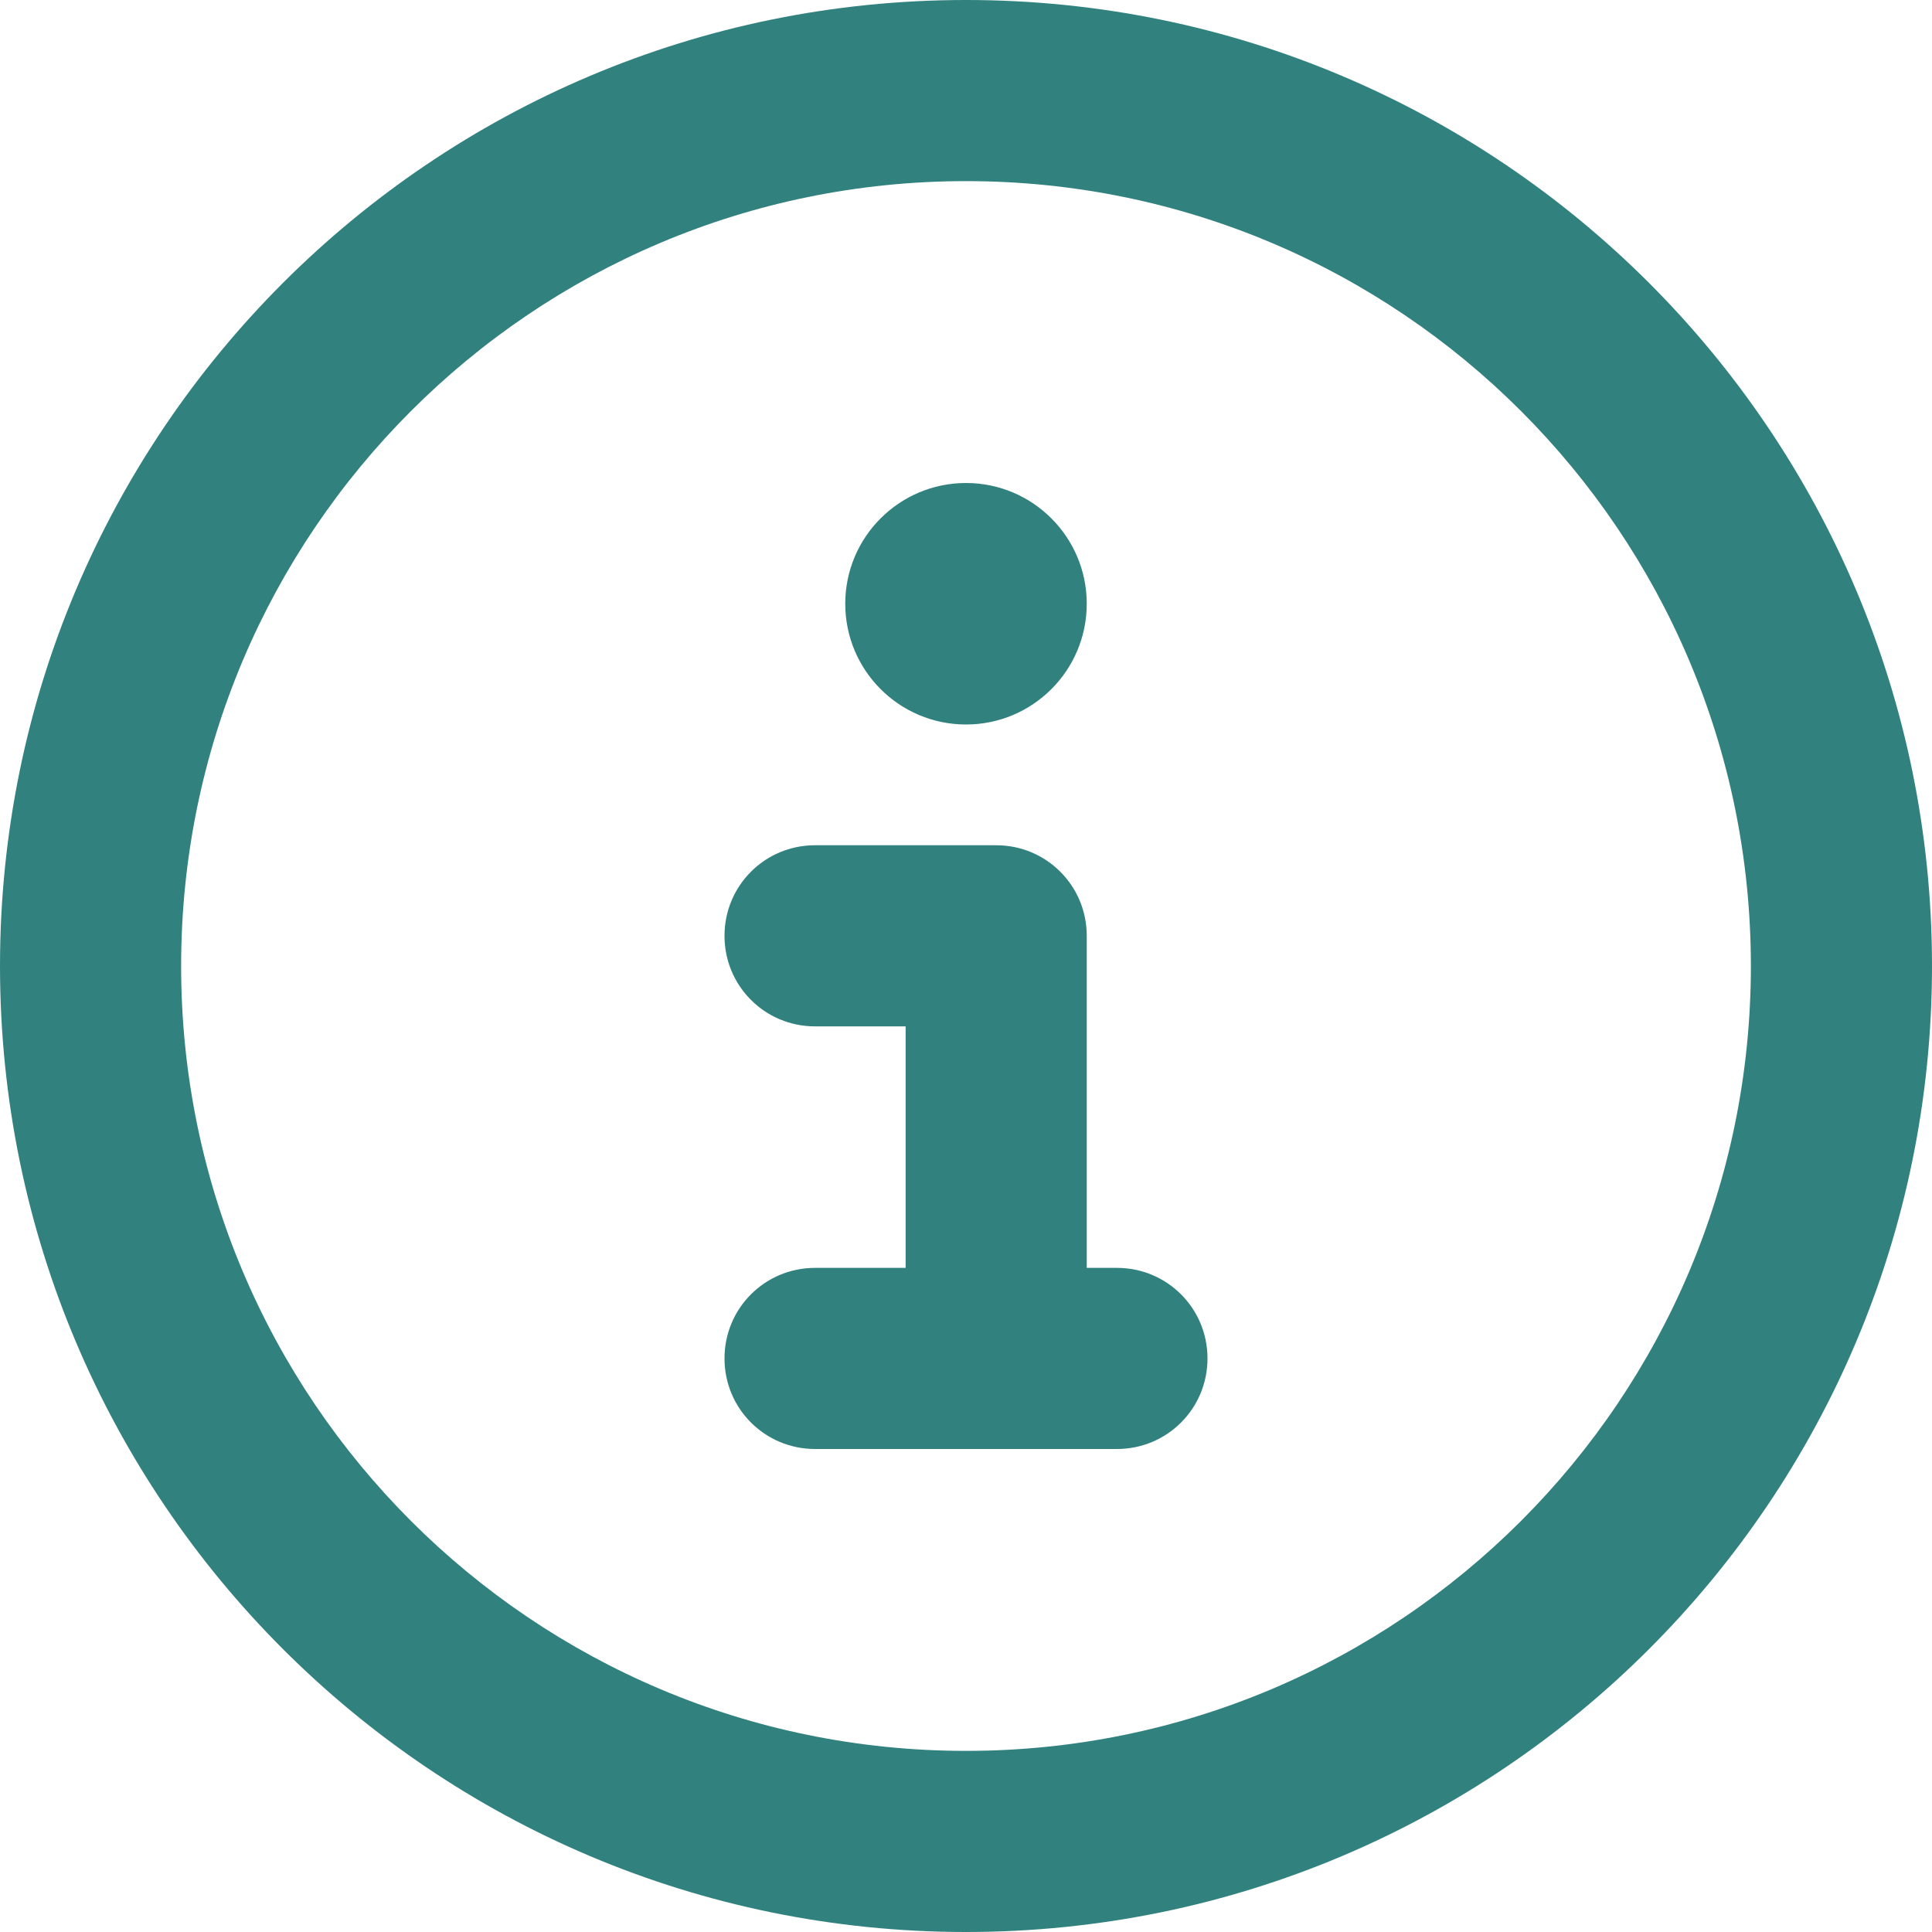
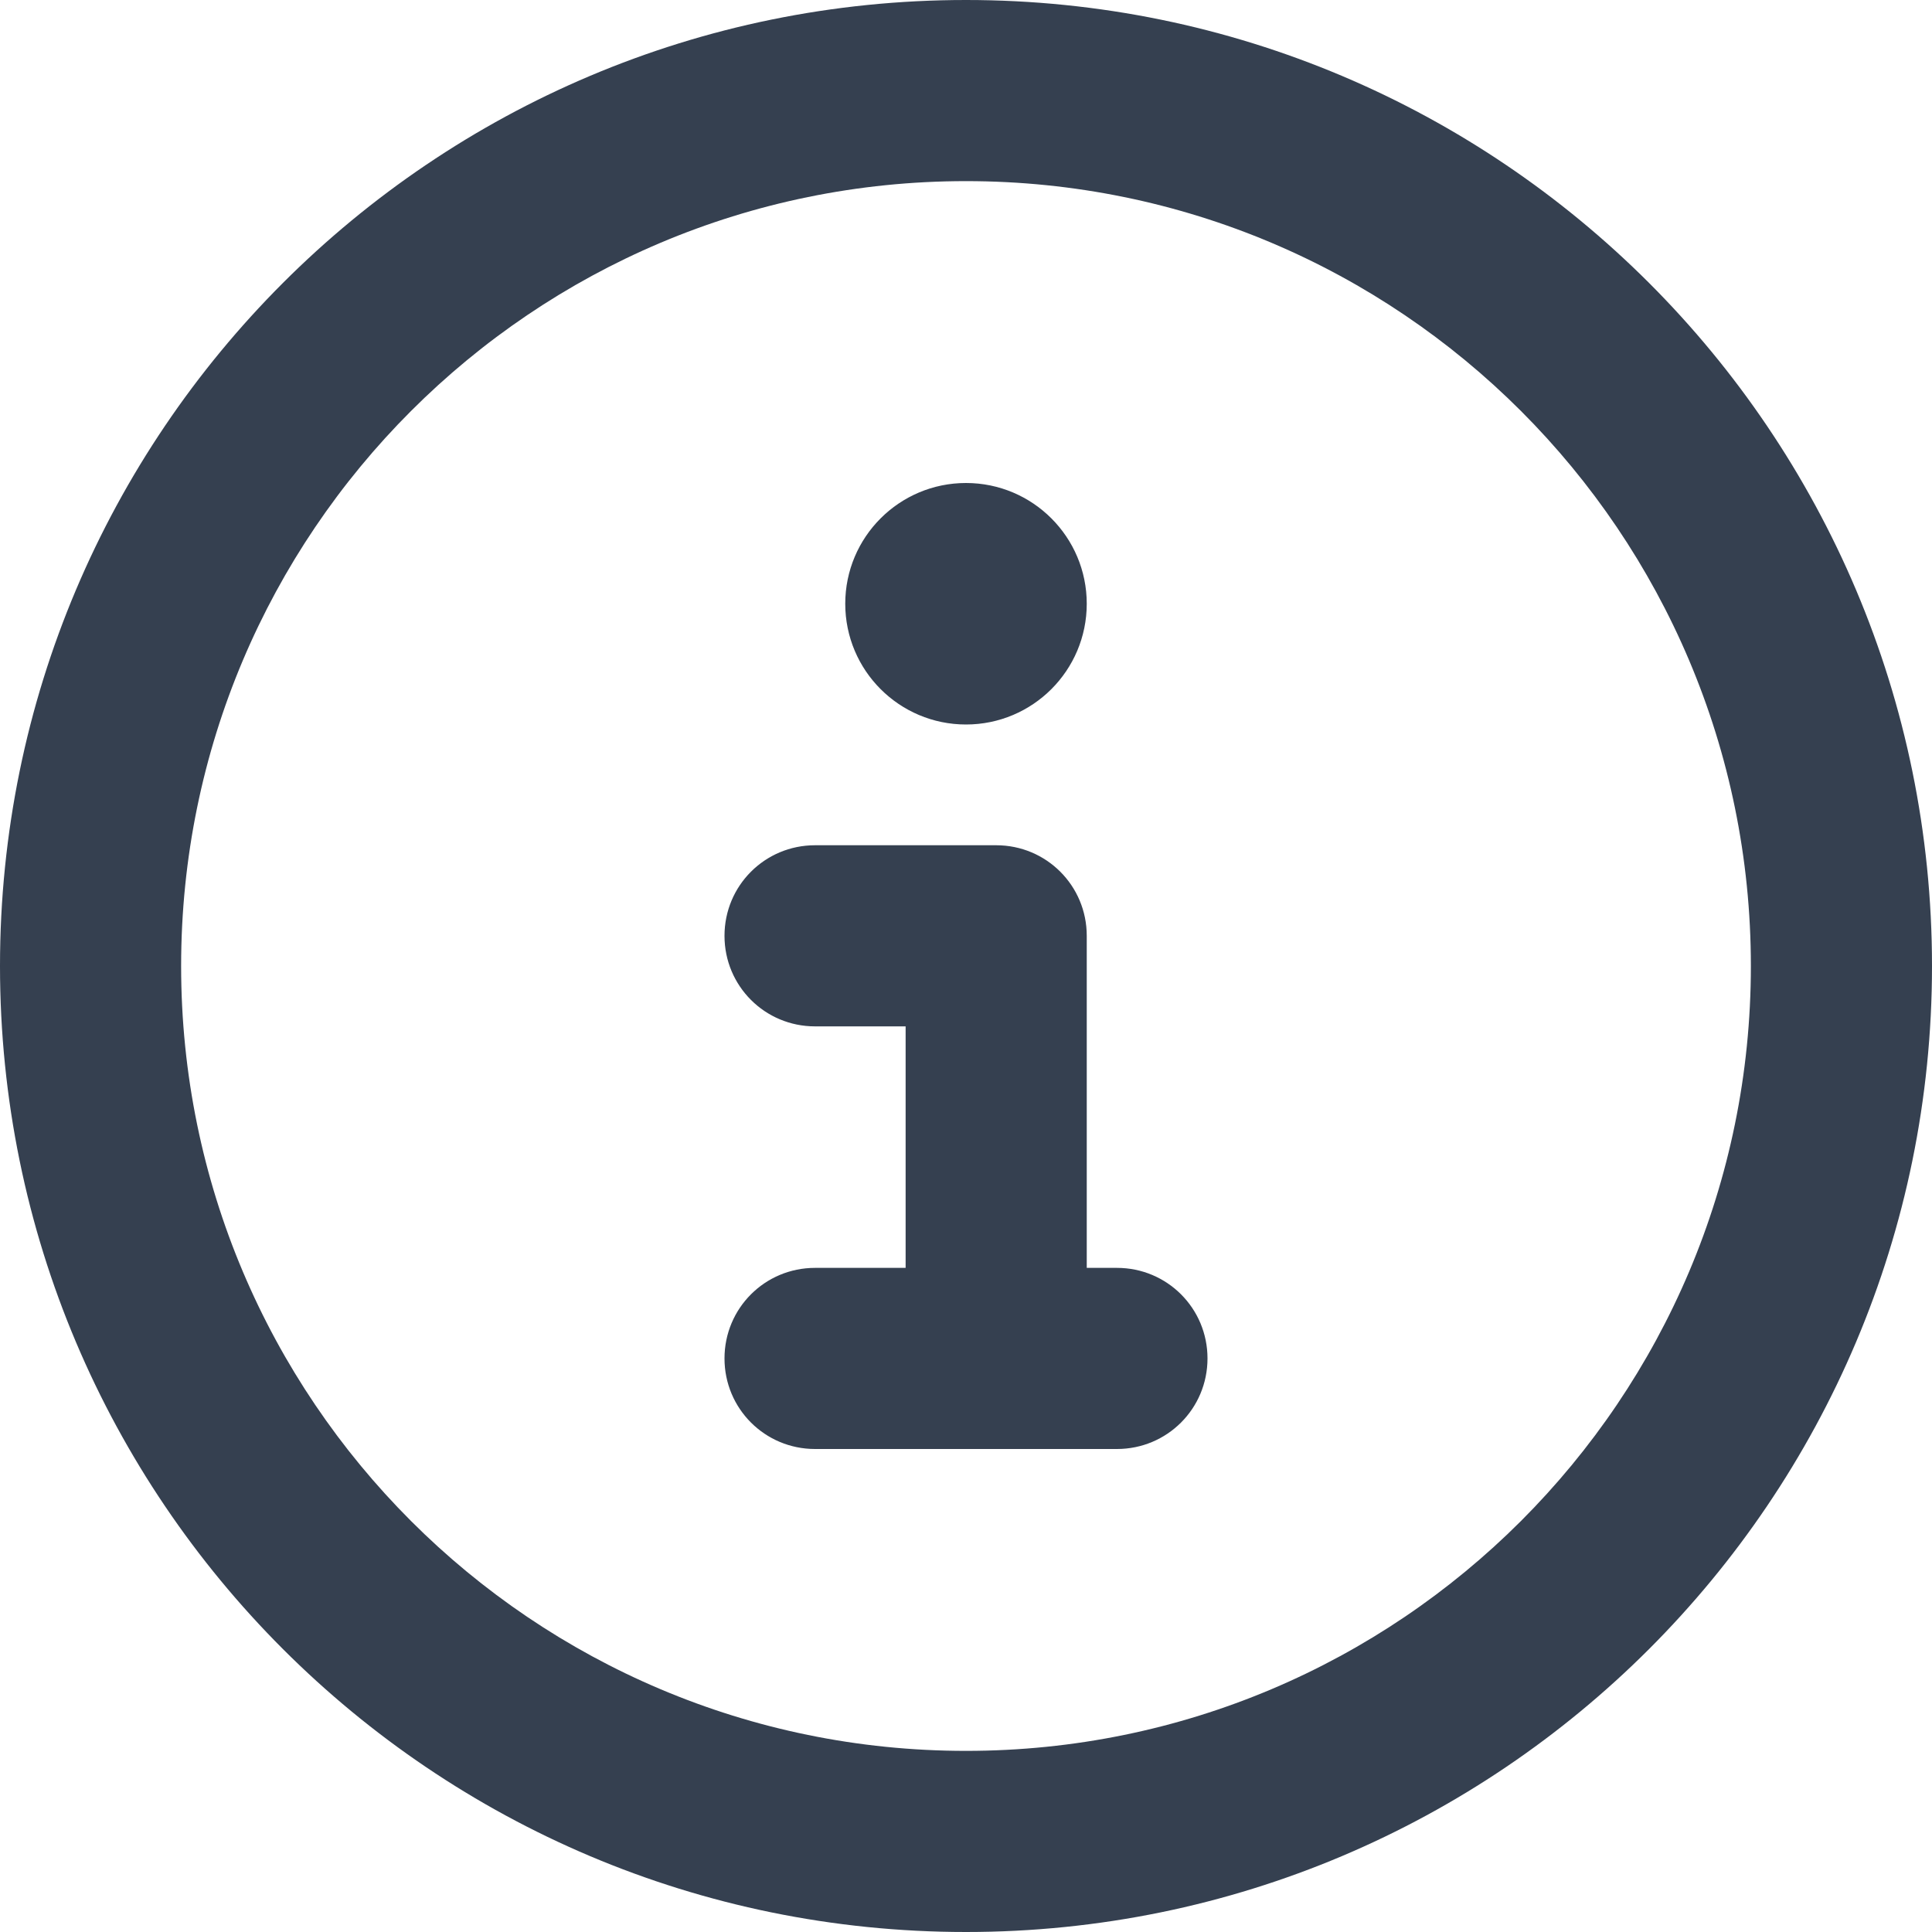
- <svg xmlns="http://www.w3.org/2000/svg" viewBox="0 0 512 512" width="14px" height="14px" fill="#31827F">
+ <svg xmlns="http://www.w3.org/2000/svg" viewBox="0 0 512 512" width="14px" height="14px" fill="#354050">
  <path d="M256 48a208 208 0 1 1 0 416 208 208 0 1 1 0-416zm0 464A256 256 0 1 0 256 0a256 256 0 1 0 0 512zM216 336c-13.3 0-24 10.7-24 24s10.7 24 24 24h80c13.3 0 24-10.7 24-24s-10.7-24-24-24h-8V248c0-13.3-10.7-24-24-24H216c-13.3 0-24 10.7-24 24s10.7 24 24 24h24v64H216zm40-144a32 32 0 1 0 0-64 32 32 0 1 0 0 64z" />
</svg>
